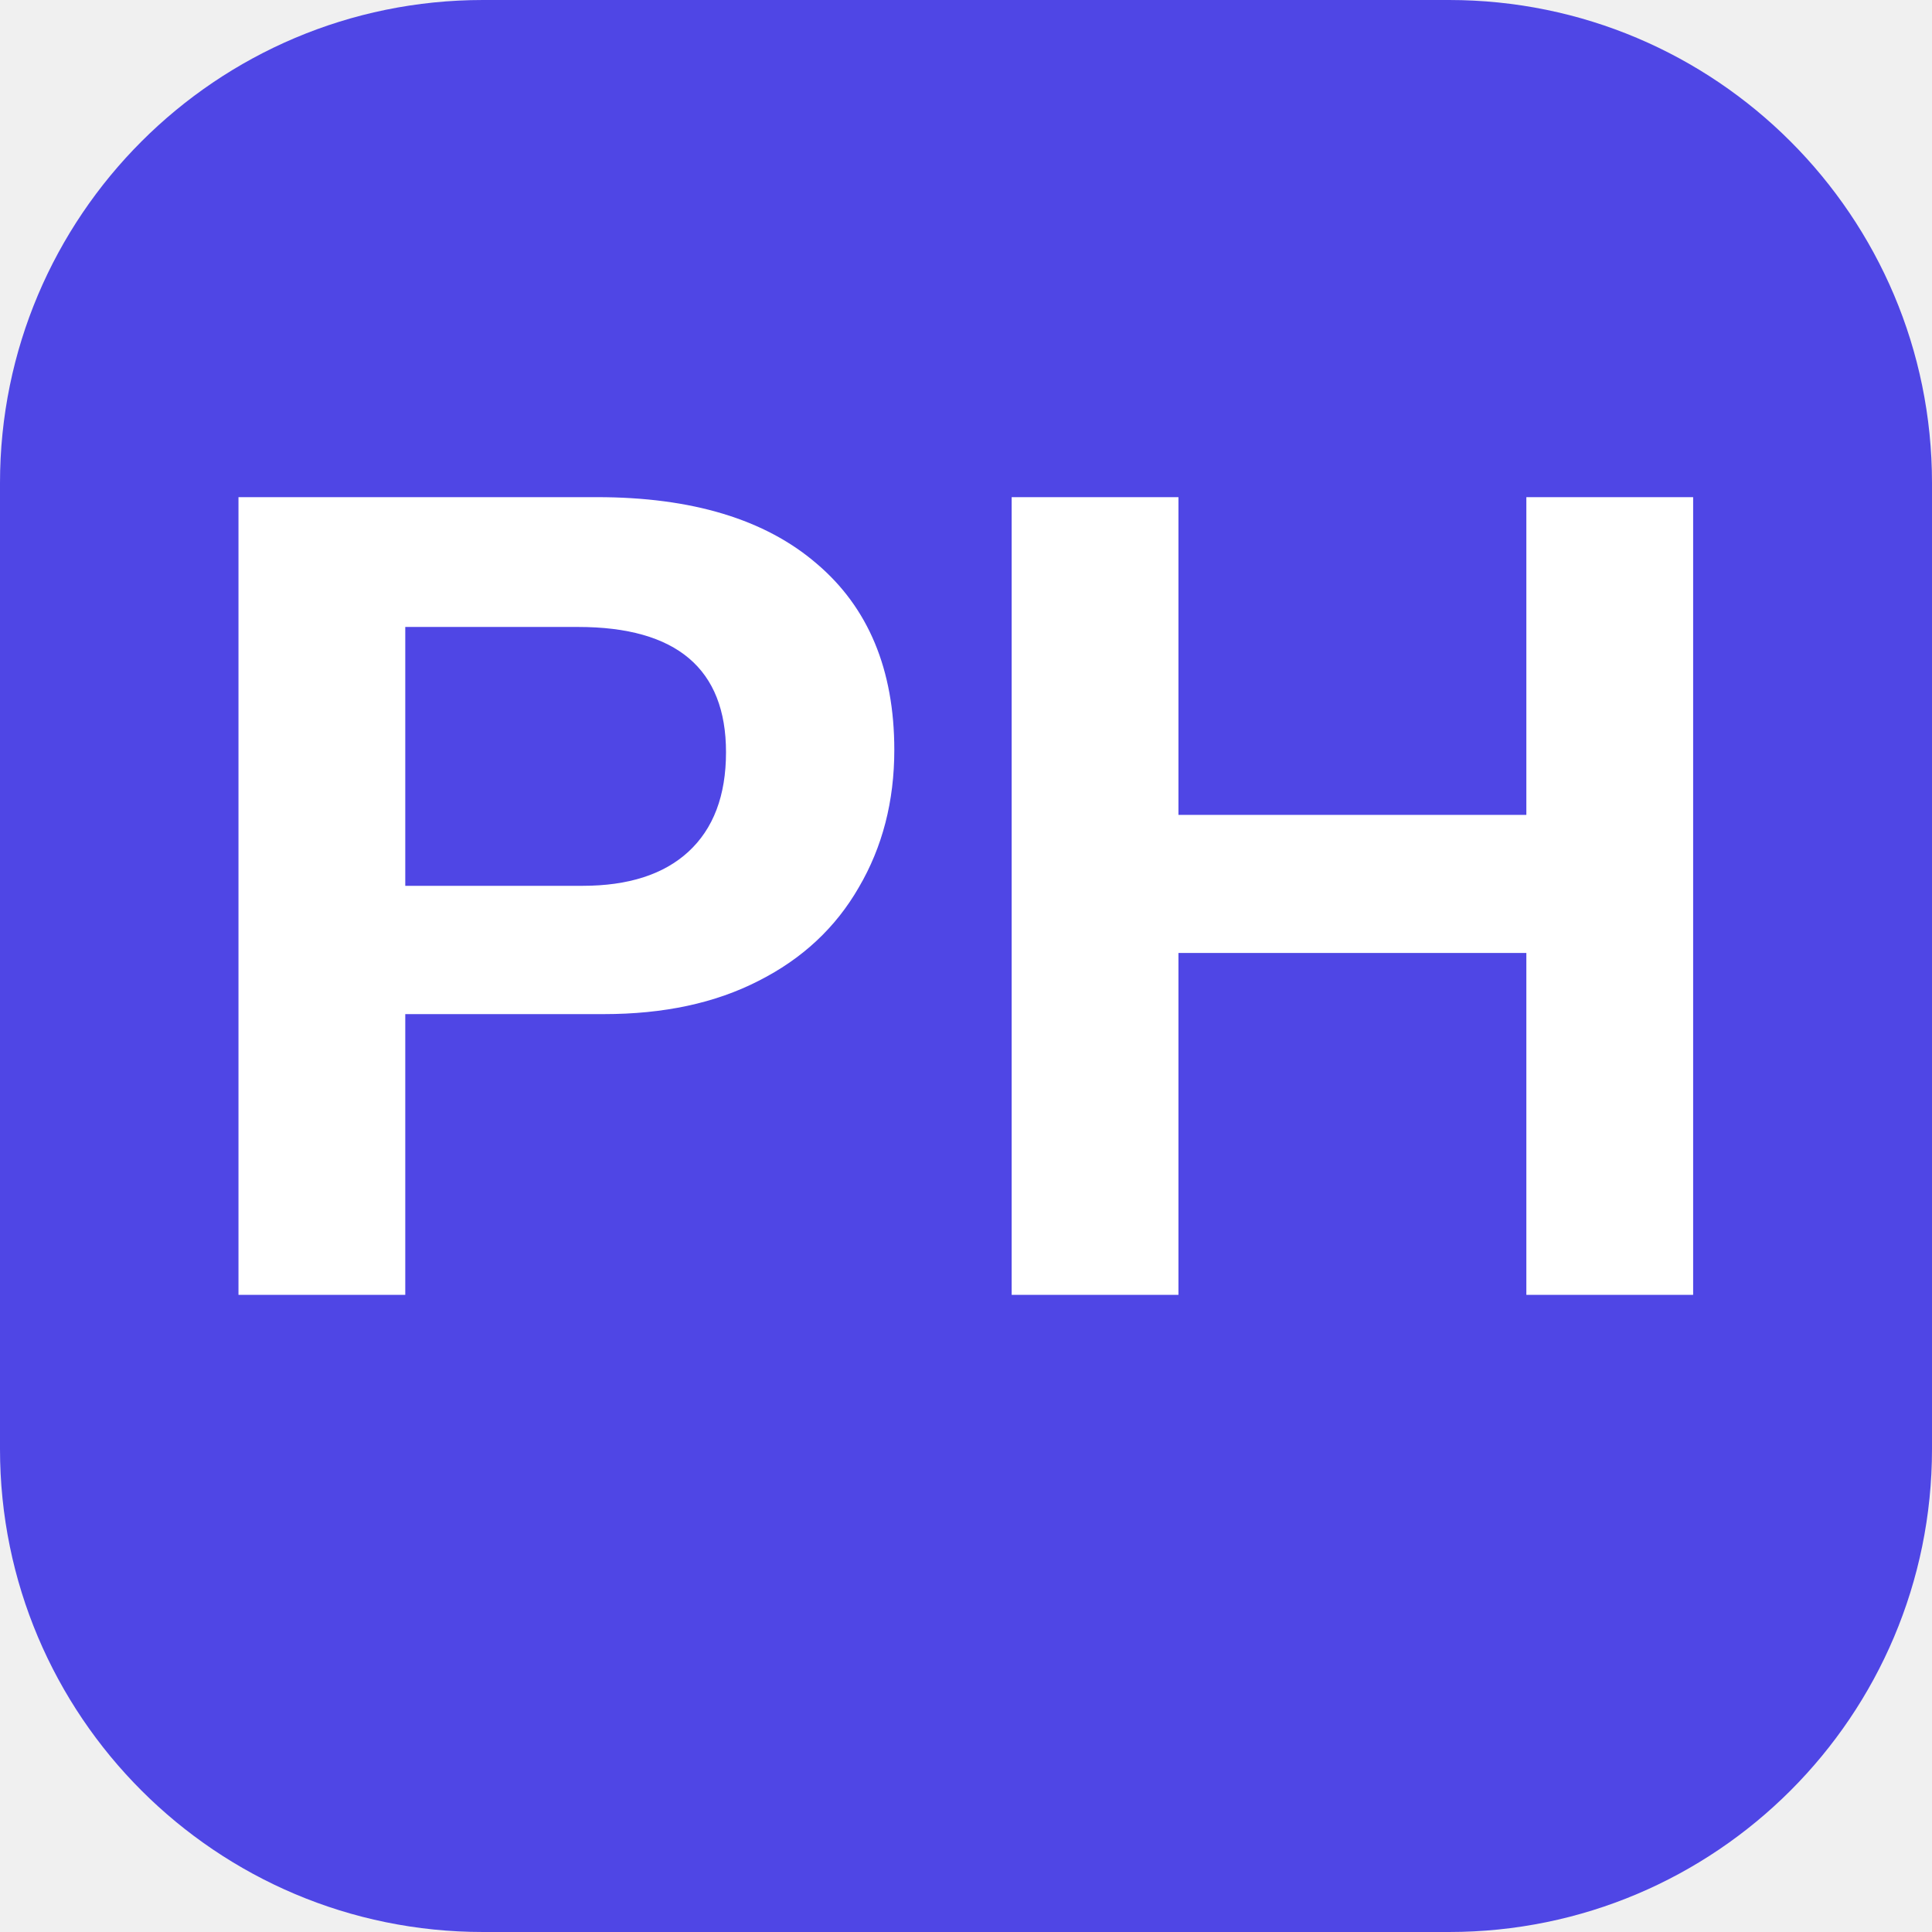
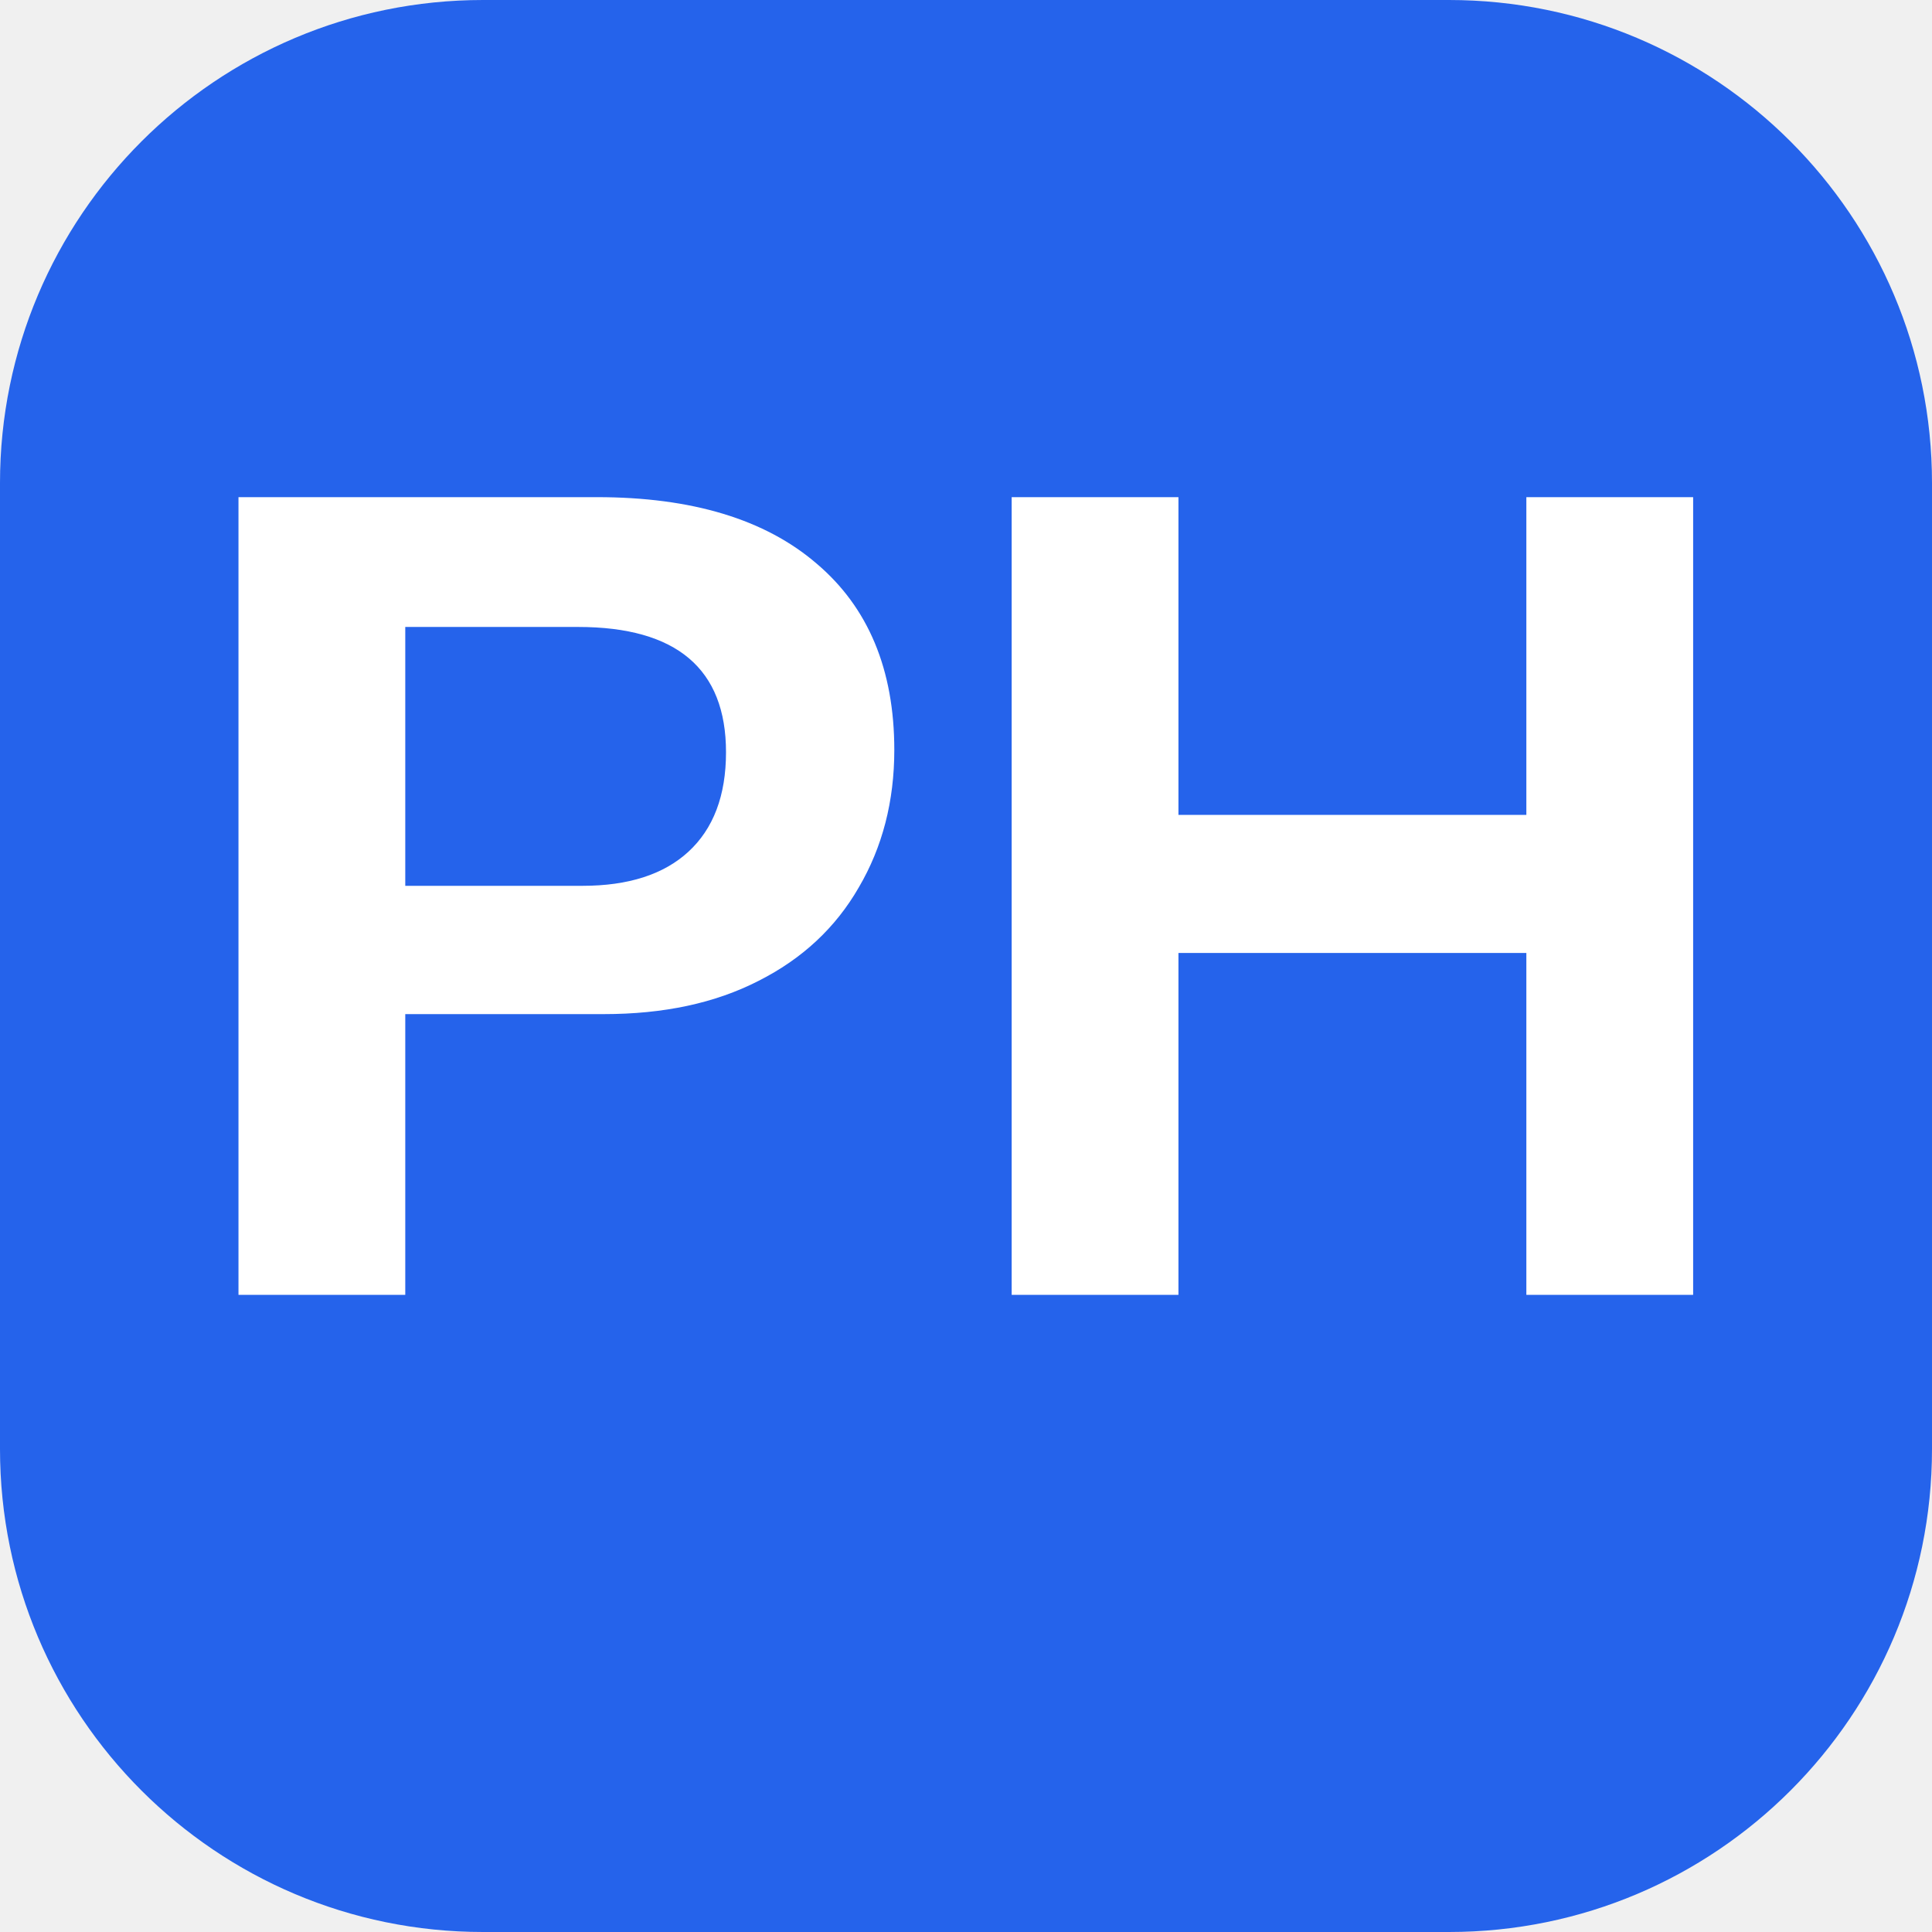
<svg xmlns="http://www.w3.org/2000/svg" width="40" height="40" viewBox="0 0 40 40">
-   <rect width="40" height="40" rx="10" fill="#4f46e5" />
+   <rect width="40" height="40" rx="10" fill="#2563eb" />
  <text x="50%" y="50%" text-anchor="middle" dominant-baseline="middle" font-size="24" font-weight="bold" fill="white" font-family="Arial, sans-serif">
    PH
  </text>
</svg>
